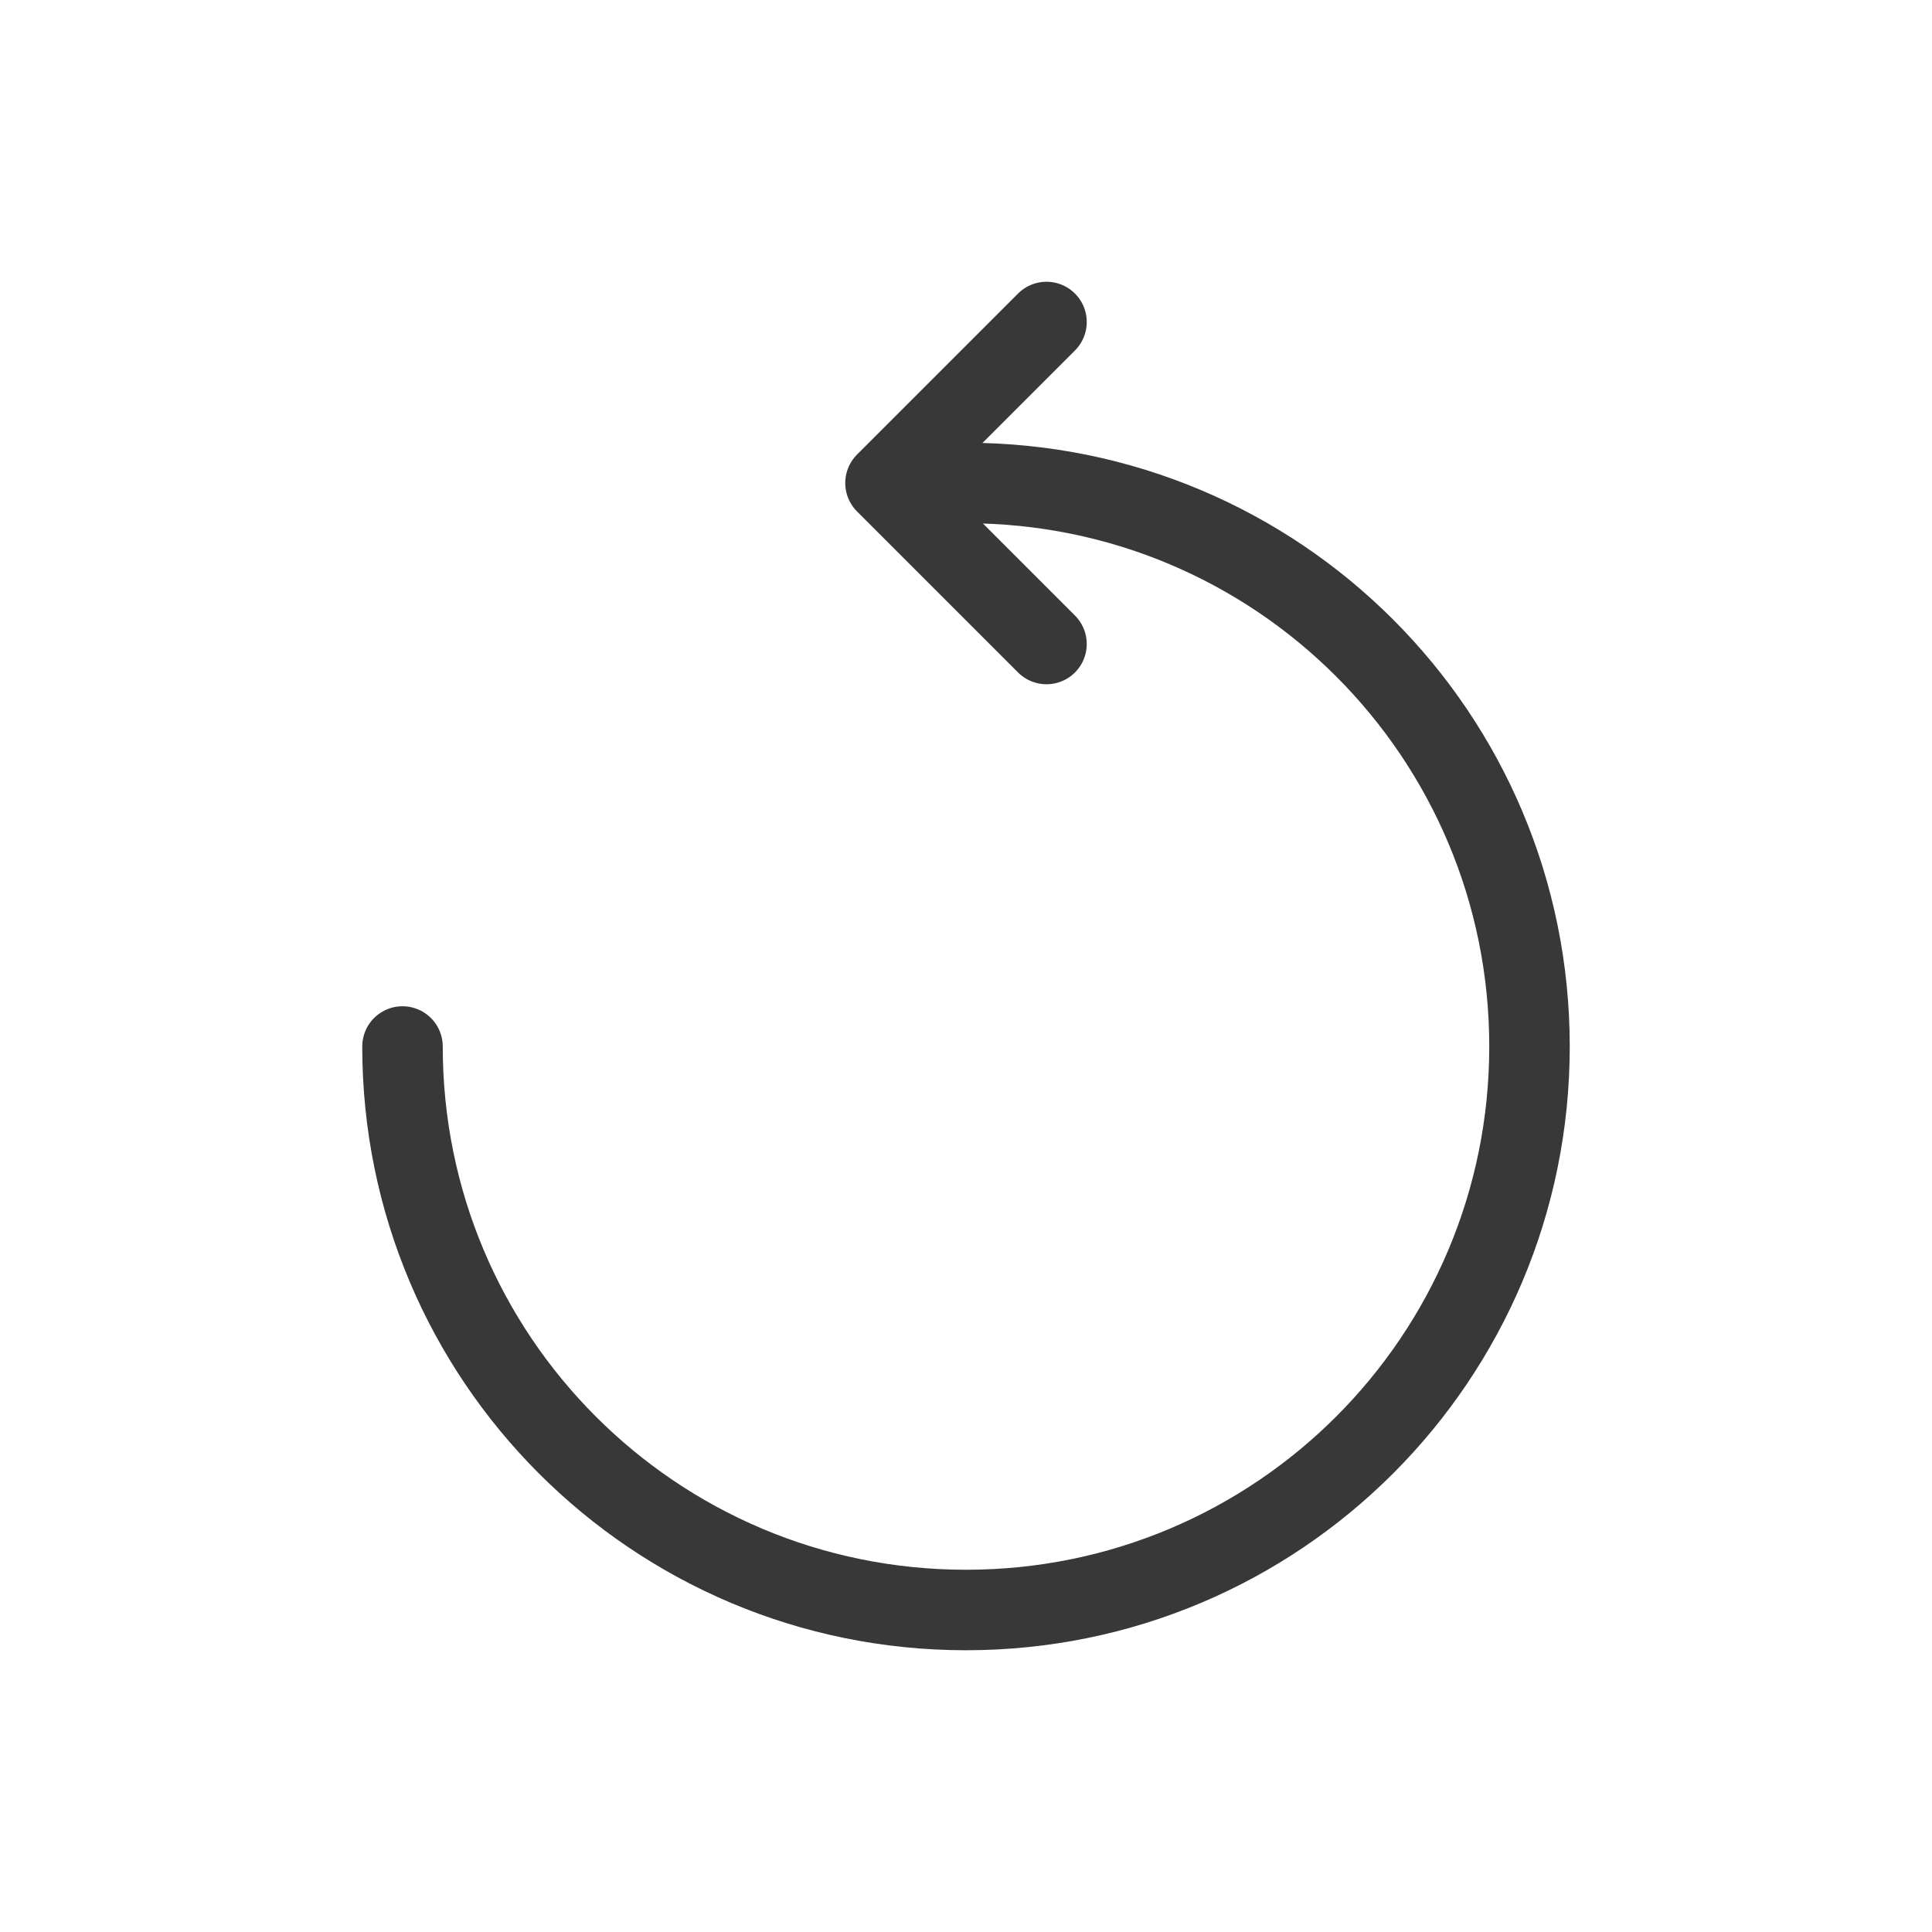
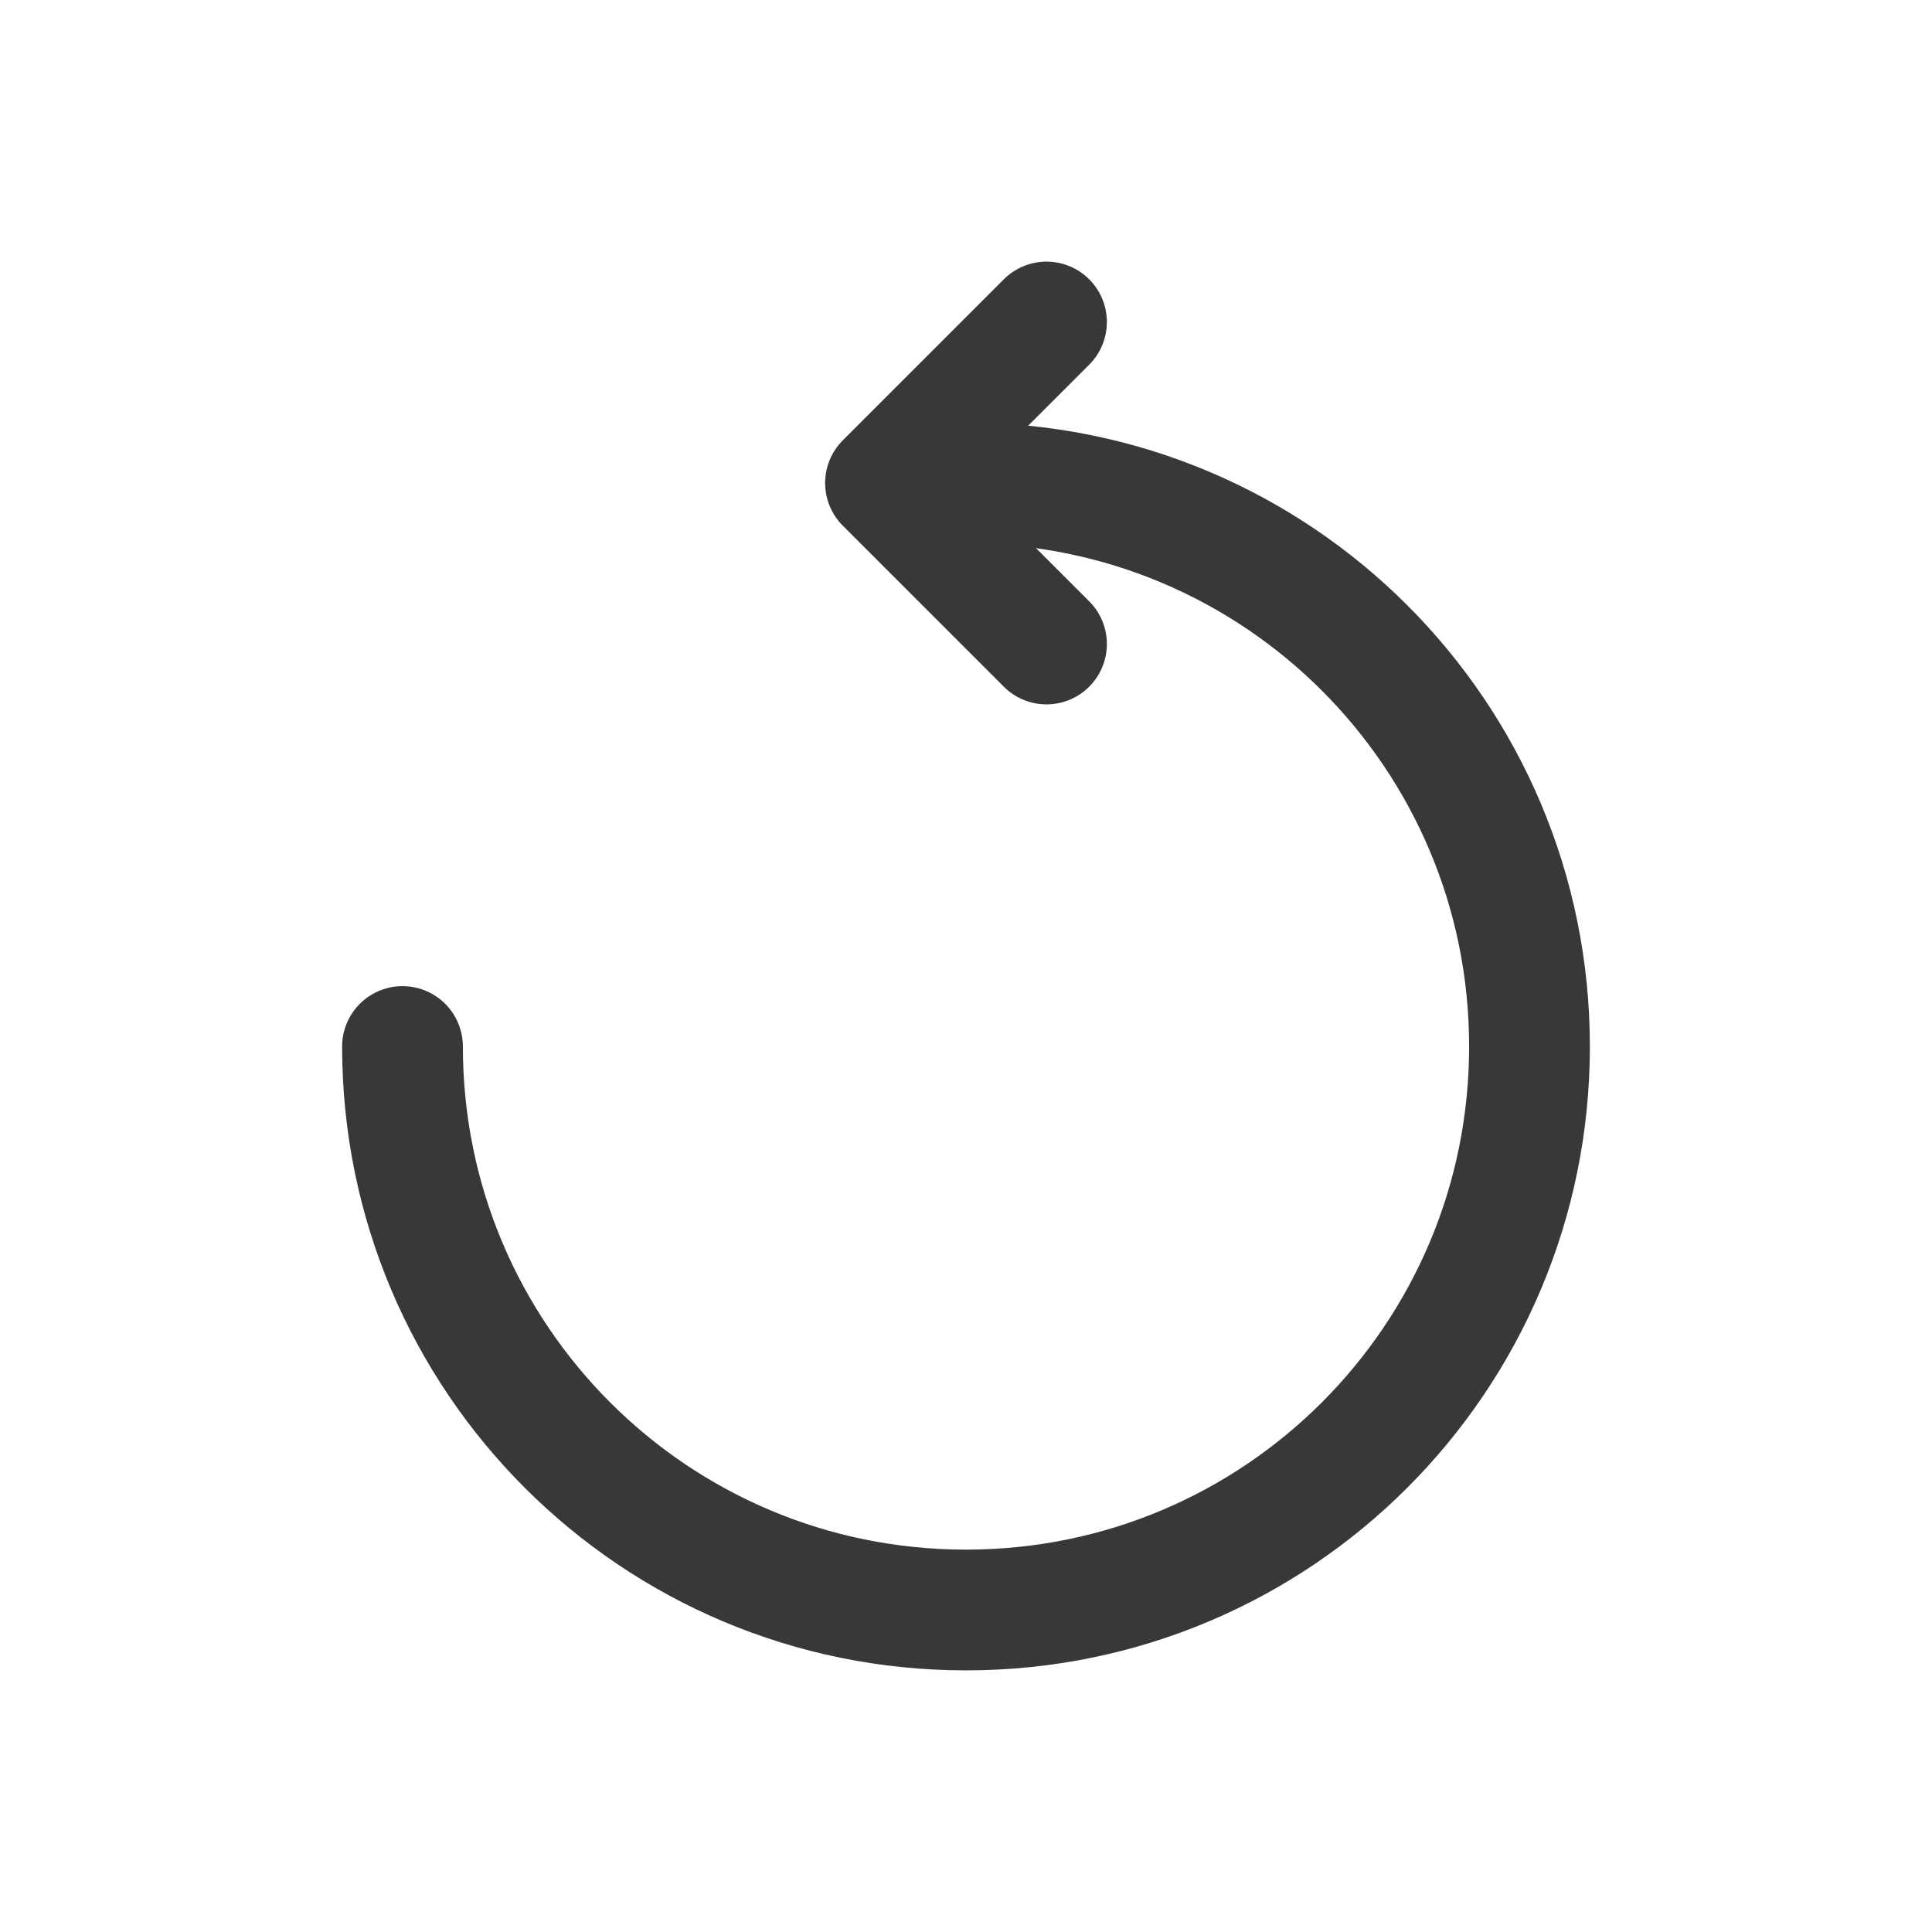
<svg xmlns="http://www.w3.org/2000/svg" id="c" data-name="Layer 1" viewBox="0 0 24 24">
-   <path d="M12,6c3.87,0,7,3.13,7,7s-3.13,7-7,7-7-3.13-7-7" style="fill: none; stroke: #383838; stroke-linecap: round; stroke-linejoin: round;" />
-   <polyline points="13 8 11 6 13 4" style="fill: none; stroke: #383838; stroke-linecap: round; stroke-linejoin: round;" />
+   <path d="M12,6c3.87,0,7,3.13,7,7s-3.13,7-7,7-7-3.13-7-7" style="fill: none; stroke: #383838; stroke-linecap: round; stroke-linejoin: round; stroke-width: 1.5px;" />
+   <polyline points="13 8 11 6 13 4" style="fill: none; stroke: #383838; stroke-linecap: round; stroke-linejoin: round; stroke-width: 1.5px;" />
</svg>
